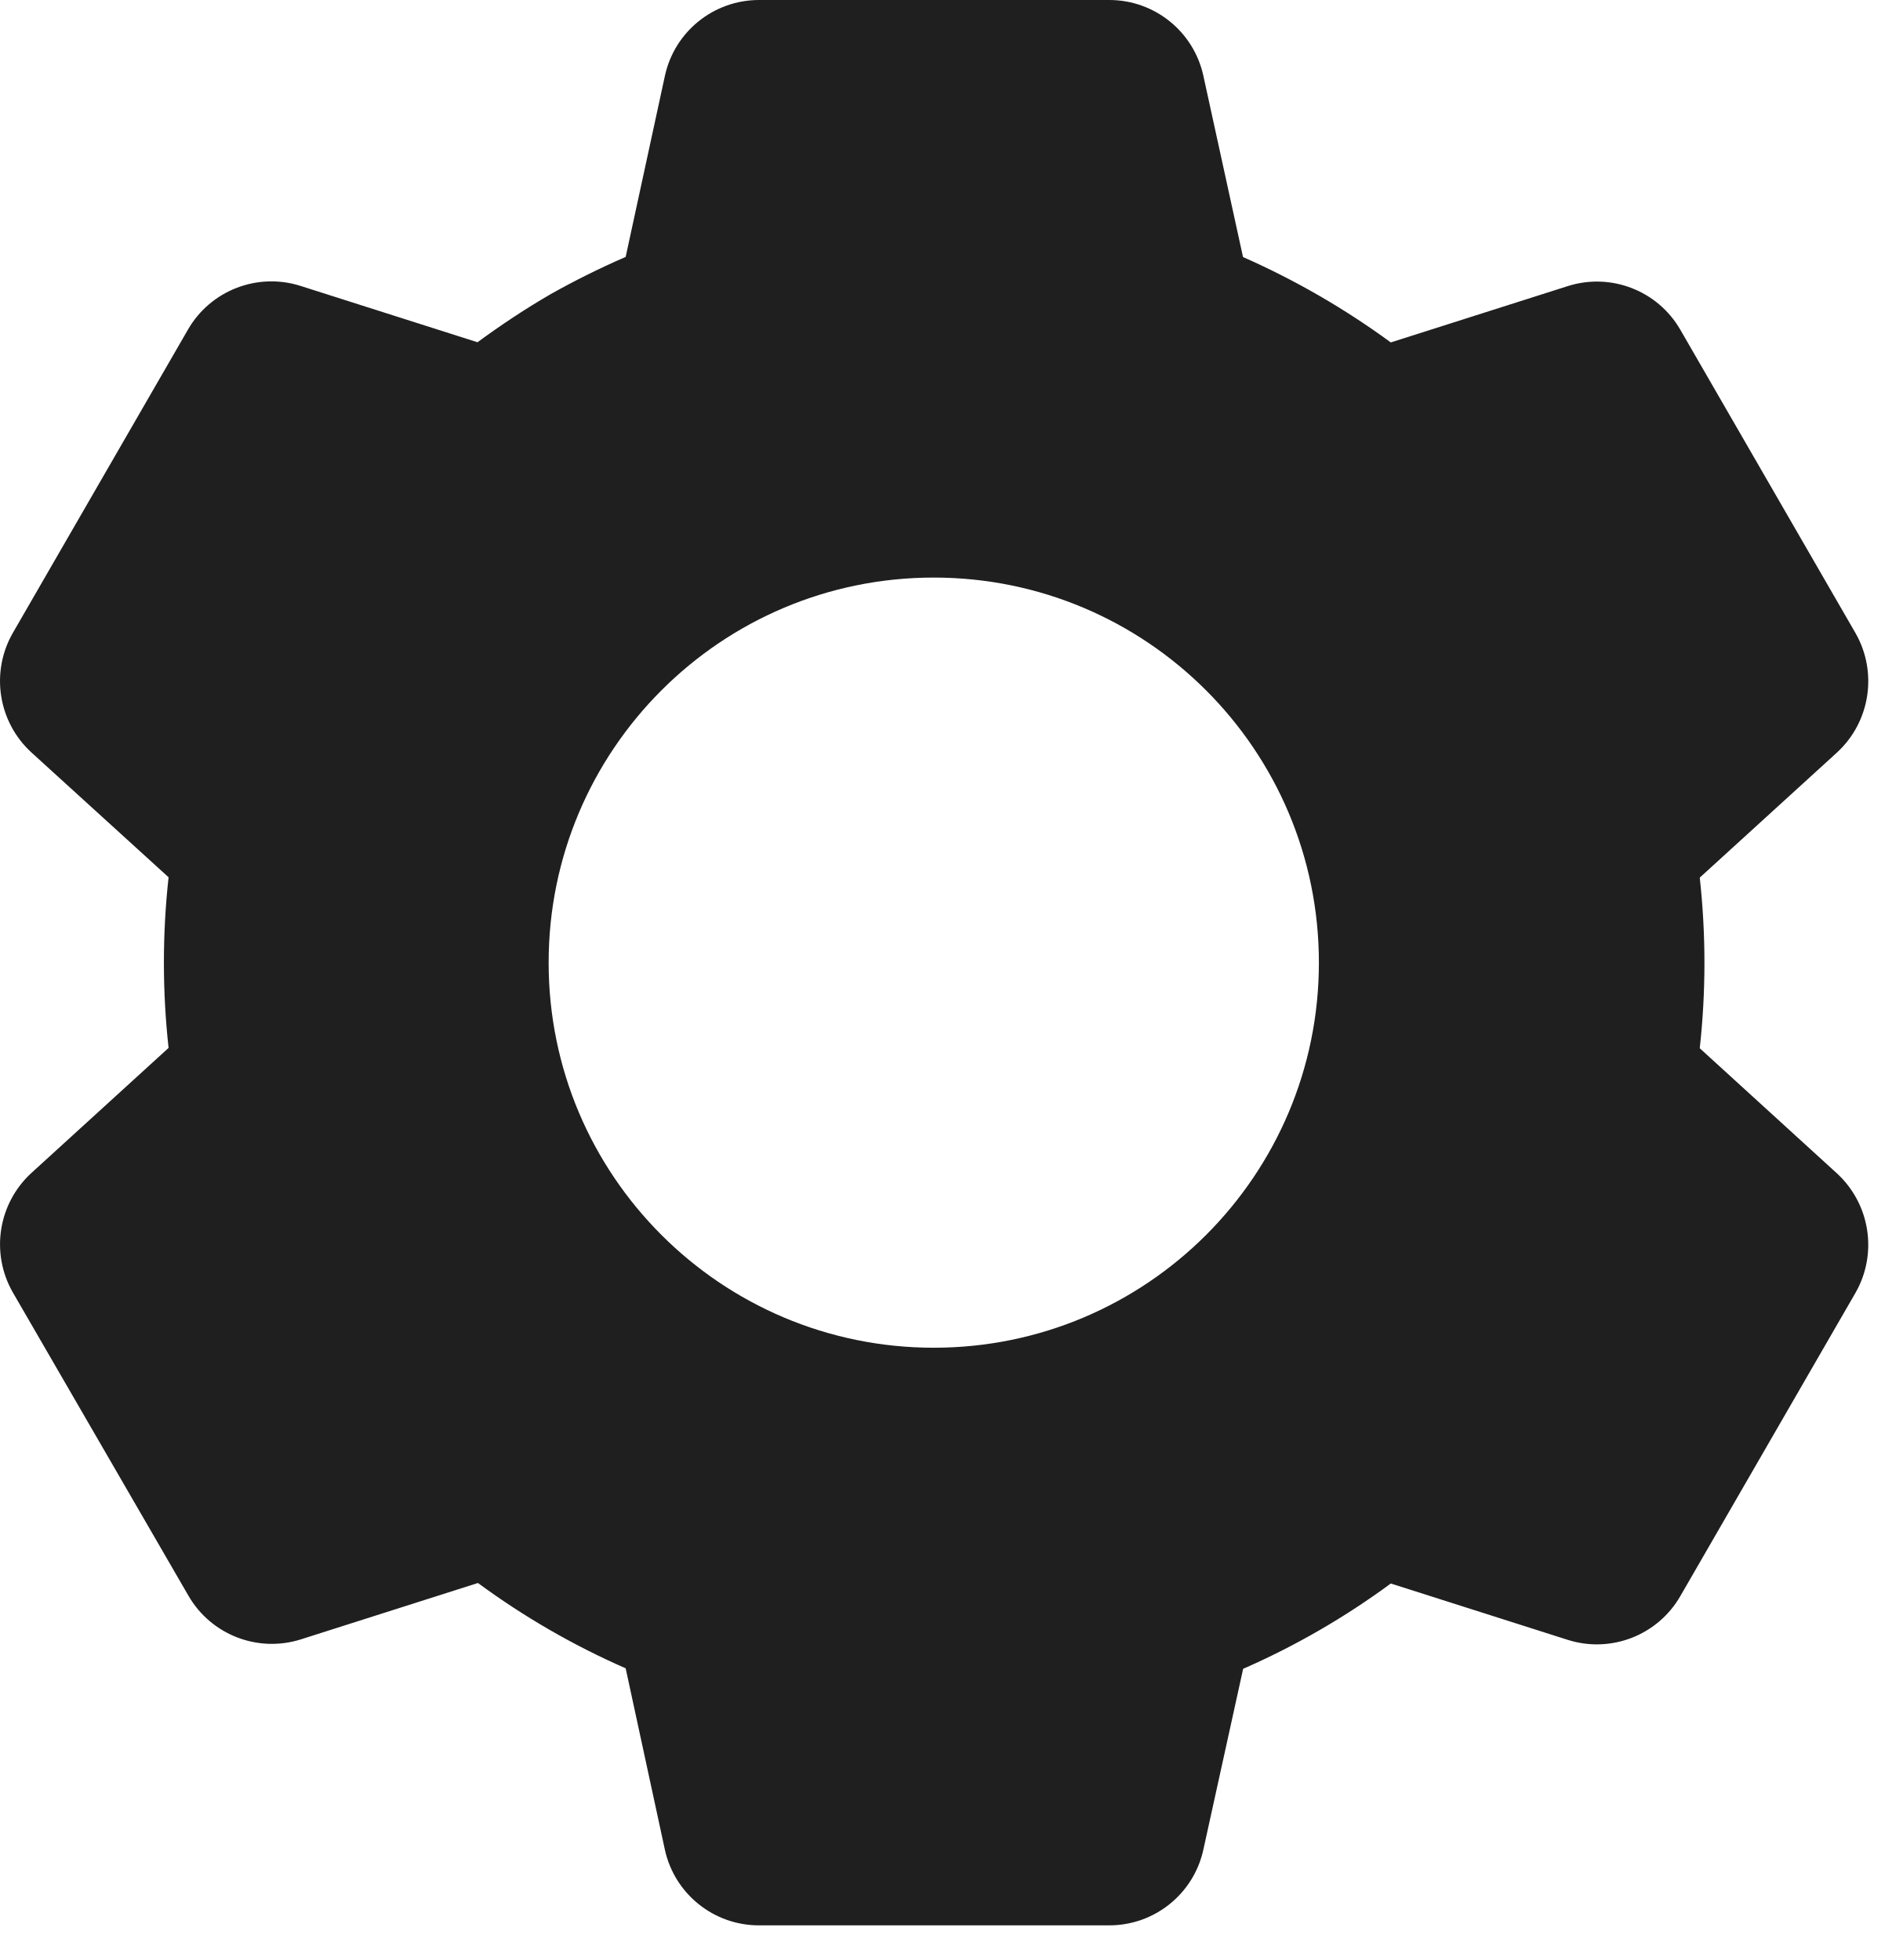
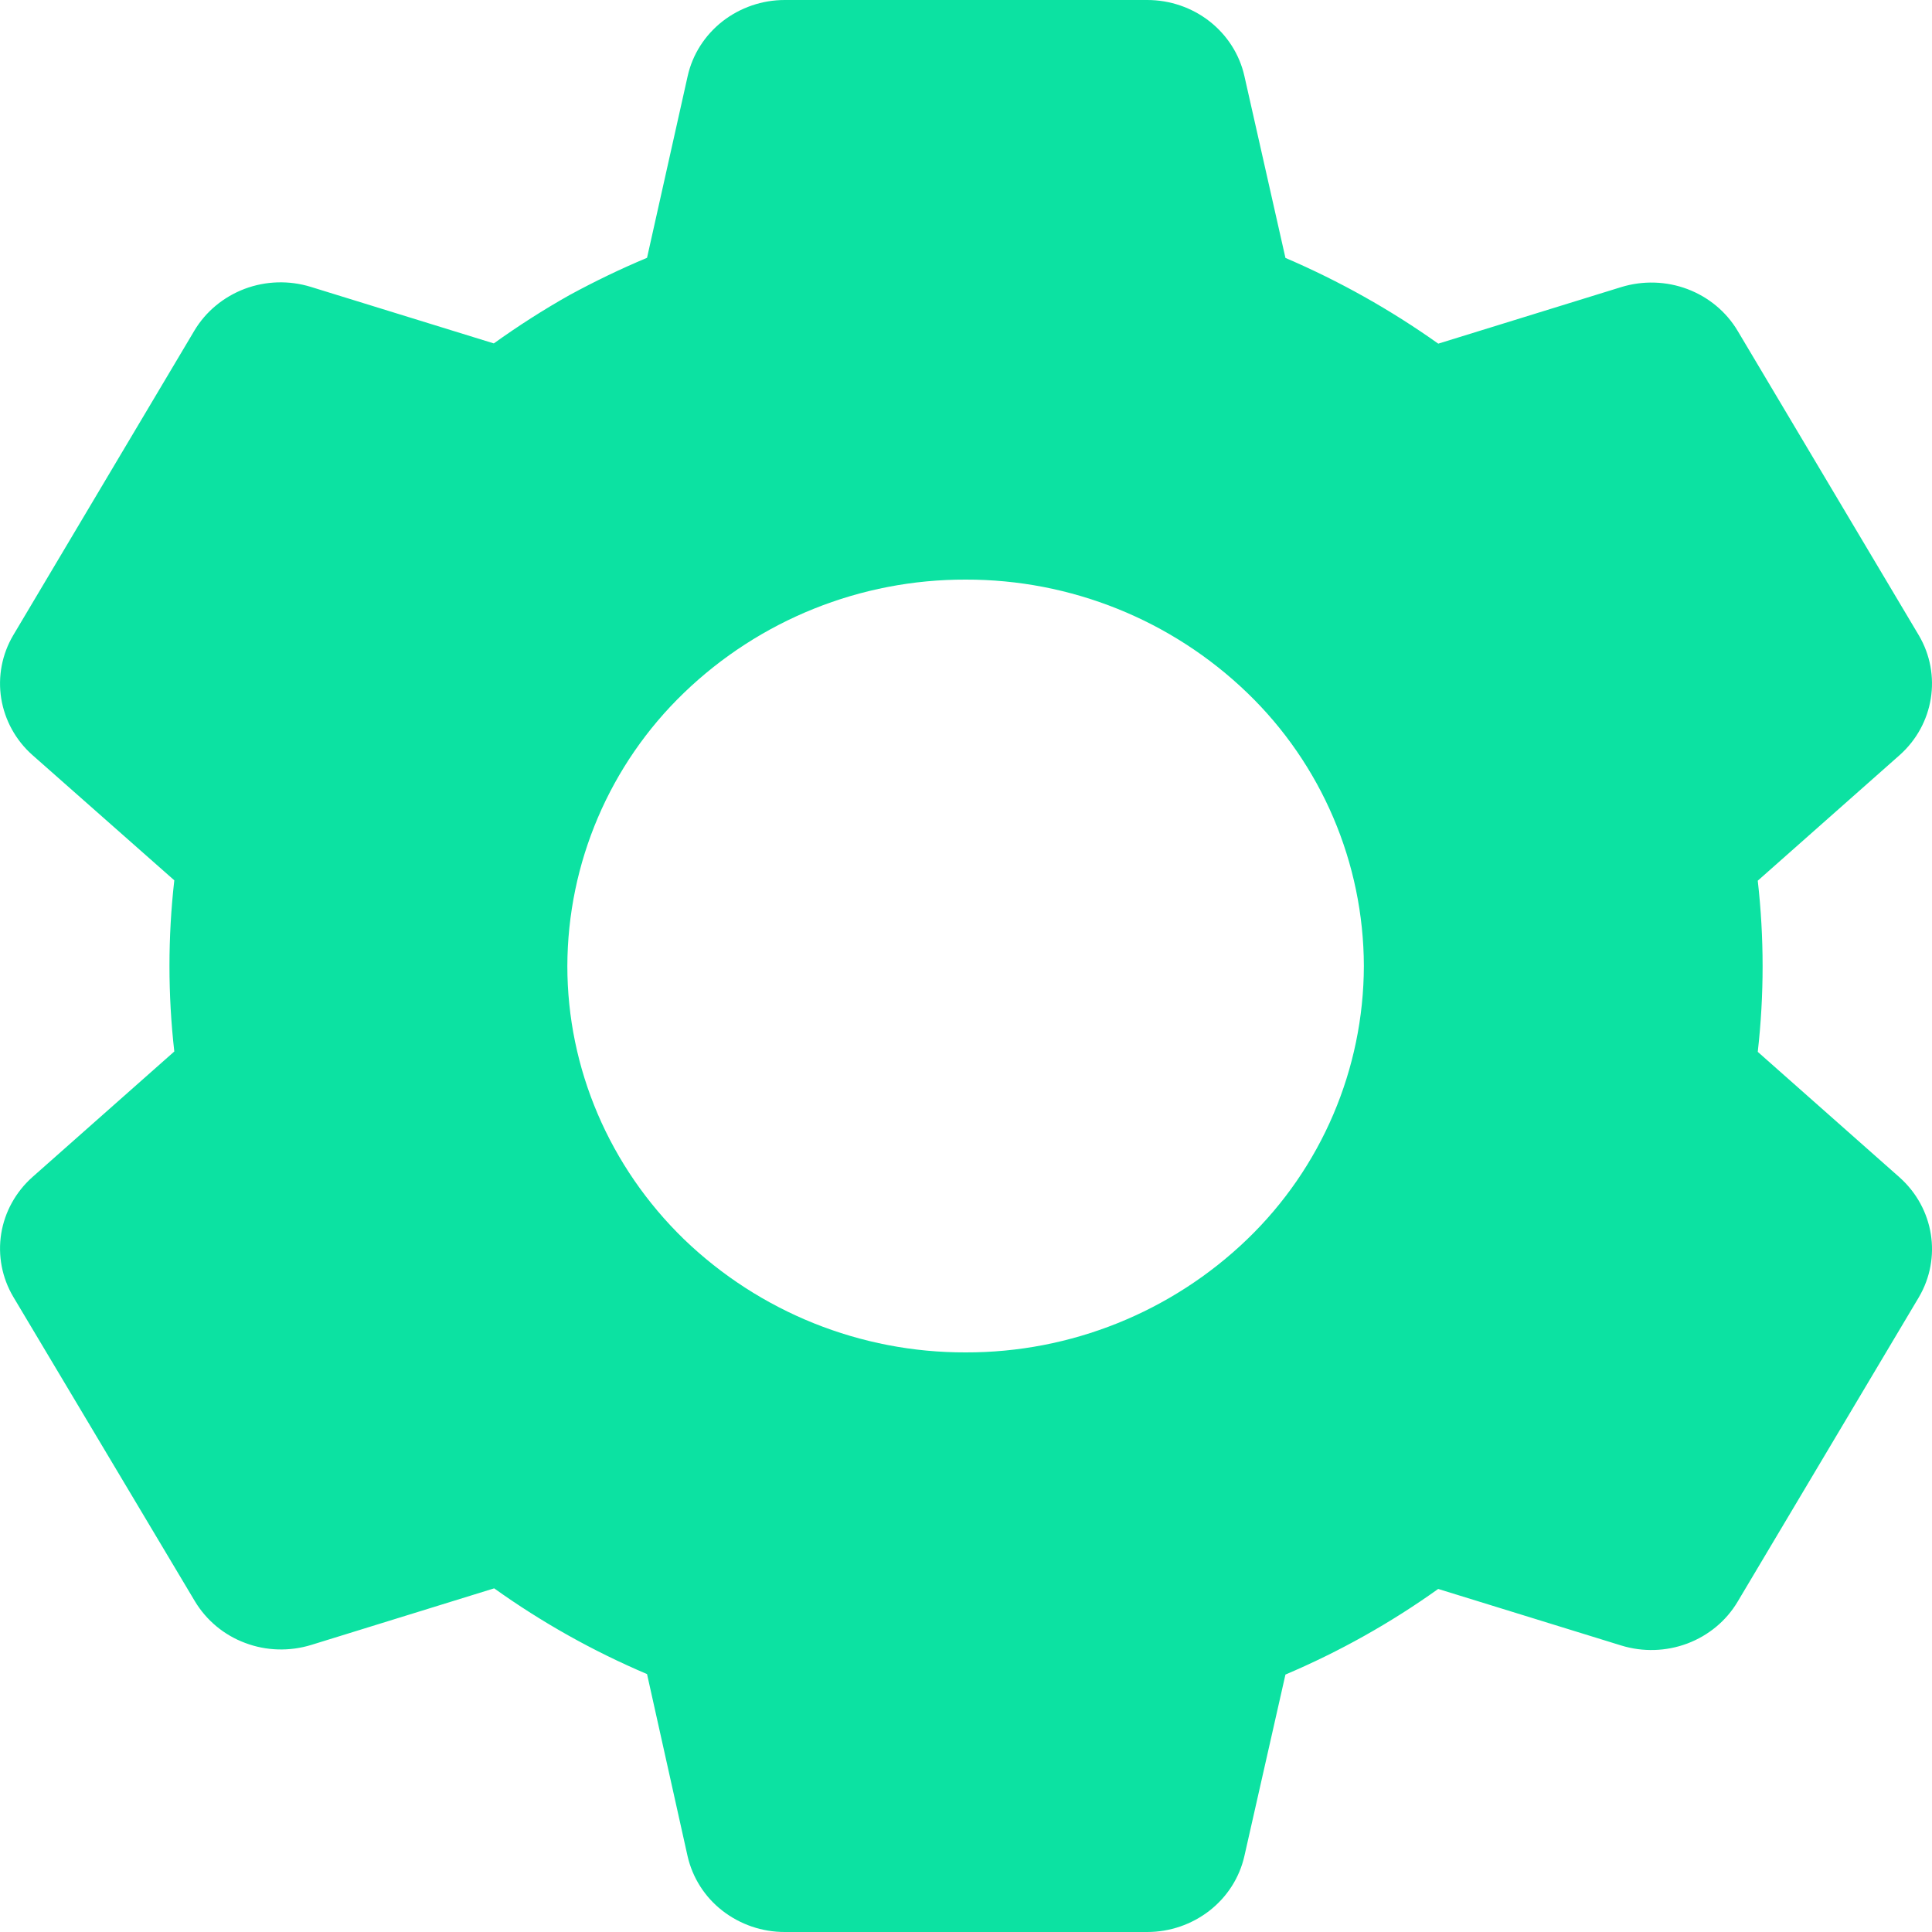
- <svg xmlns="http://www.w3.org/2000/svg" width="33" height="34" fill="none" viewBox="0 0 33 34">
-   <path fill="#1F1F1F" d="M19.242 33.399h-6.079a1.67 1.67 0 01-1.631-1.313l-.68-3.146A13.357 13.357 0 018.29 27.46l-3.068.977a1.67 1.67 0 01-1.954-.757L.221 22.417a1.68 1.68 0 01.323-2.069l2.38-2.17a13.526 13.526 0 010-2.96l-2.38-2.166a1.68 1.68 0 01-.323-2.07l3.04-5.266a1.67 1.67 0 011.953-.756l3.068.977c.408-.3.832-.581 1.27-.835.422-.237.856-.453 1.3-.645l.681-3.143A1.67 1.67 0 0113.163 0h6.079a1.67 1.67 0 011.63 1.314l.688 3.145a13.672 13.672 0 012.563 1.481l3.07-.977a1.67 1.67 0 011.952.757l3.04 5.265c.387.68.253 1.54-.323 2.069l-2.38 2.17a13.53 13.53 0 010 2.96l2.38 2.171c.576.531.71 1.39.322 2.07l-3.04 5.264a1.67 1.67 0 01-1.953.757l-3.068-.977a13.326 13.326 0 01-2.561 1.48l-.69 3.137a1.67 1.67 0 01-1.63 1.313zm-3.046-23.38a6.68 6.68 0 100 13.36 6.68 6.68 0 000-13.36z" />
+ <svg xmlns="http://www.w3.org/2000/svg" width="32" height="32" fill="none" viewBox="0 0 32 32">
+   <path fill="#0CE2A2" d="M19.002 32h-6.003a1.68 1.68 0 01-1.034-.353 1.594 1.594 0 01-.577-.905l-.671-3.014a13.297 13.297 0 01-2.532-1.42l-3.029.937c-.359.11-.746.1-1.096-.033a1.636 1.636 0 01-.833-.692L.219 21.478a1.569 1.569 0 01-.199-1.045c.058-.36.24-.69.517-.937l2.35-2.08a12.576 12.576 0 010-2.835l-2.35-2.075a1.596 1.596 0 01-.517-.938 1.57 1.57 0 01.199-1.046l3-5.045c.189-.317.483-.56.834-.693a1.697 1.697 0 011.096-.032l3.03.936c.402-.288.821-.557 1.253-.8.417-.227.846-.434 1.285-.618l.673-3.01c.08-.357.283-.676.576-.906A1.68 1.68 0 0112.999 0h6.003c.376 0 .74.125 1.033.354.293.23.496.549.576.905l.68 3.013a13.665 13.665 0 012.531 1.42l3.031-.937c.359-.11.745-.099 1.096.033.35.132.644.376.832.692l3.002 5.045c.382.651.25 1.475-.319 1.982l-2.35 2.08c.107.942.107 1.893 0 2.835l2.35 2.08c.57.51.701 1.332.319 1.983L28.78 26.53c-.188.316-.482.56-.833.692a1.697 1.697 0 01-1.096.032l-3.03-.936a13.265 13.265 0 01-2.53 1.418l-.68 3.006c-.081.357-.284.675-.577.904a1.68 1.68 0 01-1.033.354zM15.994 9.6a6.7 6.7 0 00-4.665 1.875A6.305 6.305 0 009.397 16c0 1.697.695 3.325 1.932 4.526a6.7 6.7 0 004.665 1.874 6.7 6.7 0 004.664-1.874A6.305 6.305 0 0022.59 16a6.305 6.305 0 00-1.932-4.525A6.7 6.7 0 0015.994 9.6z" />
</svg>
